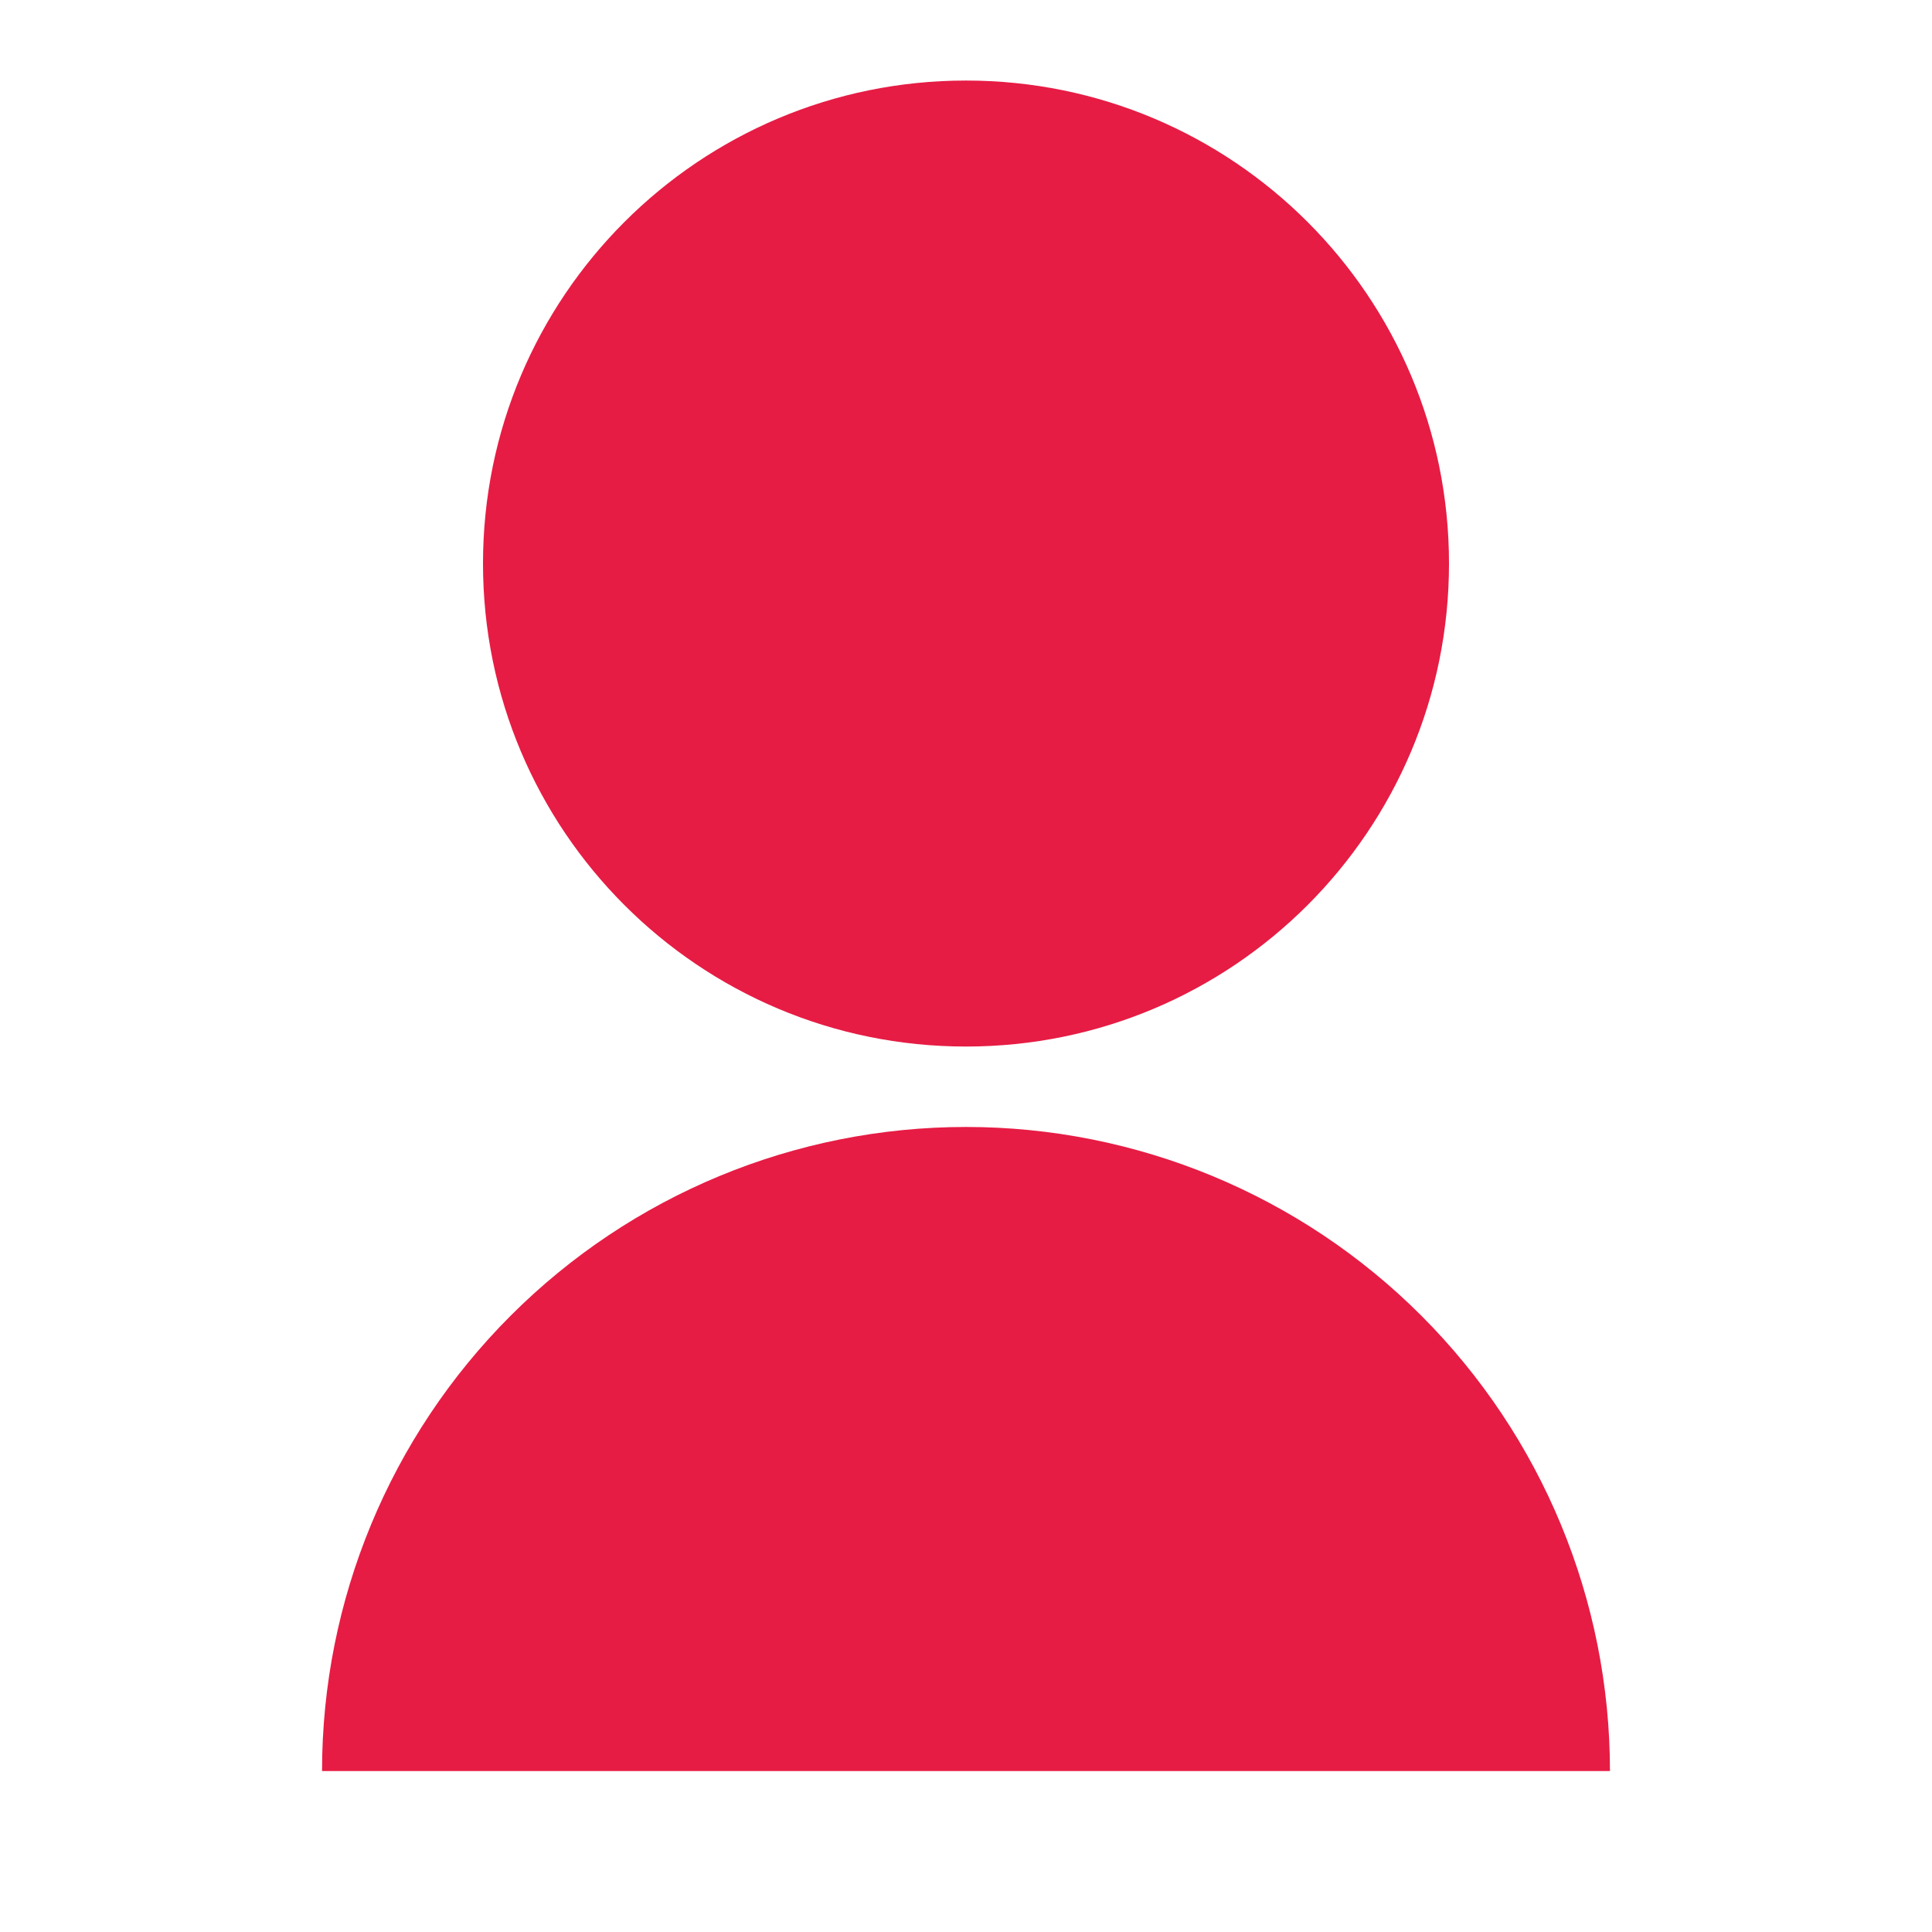
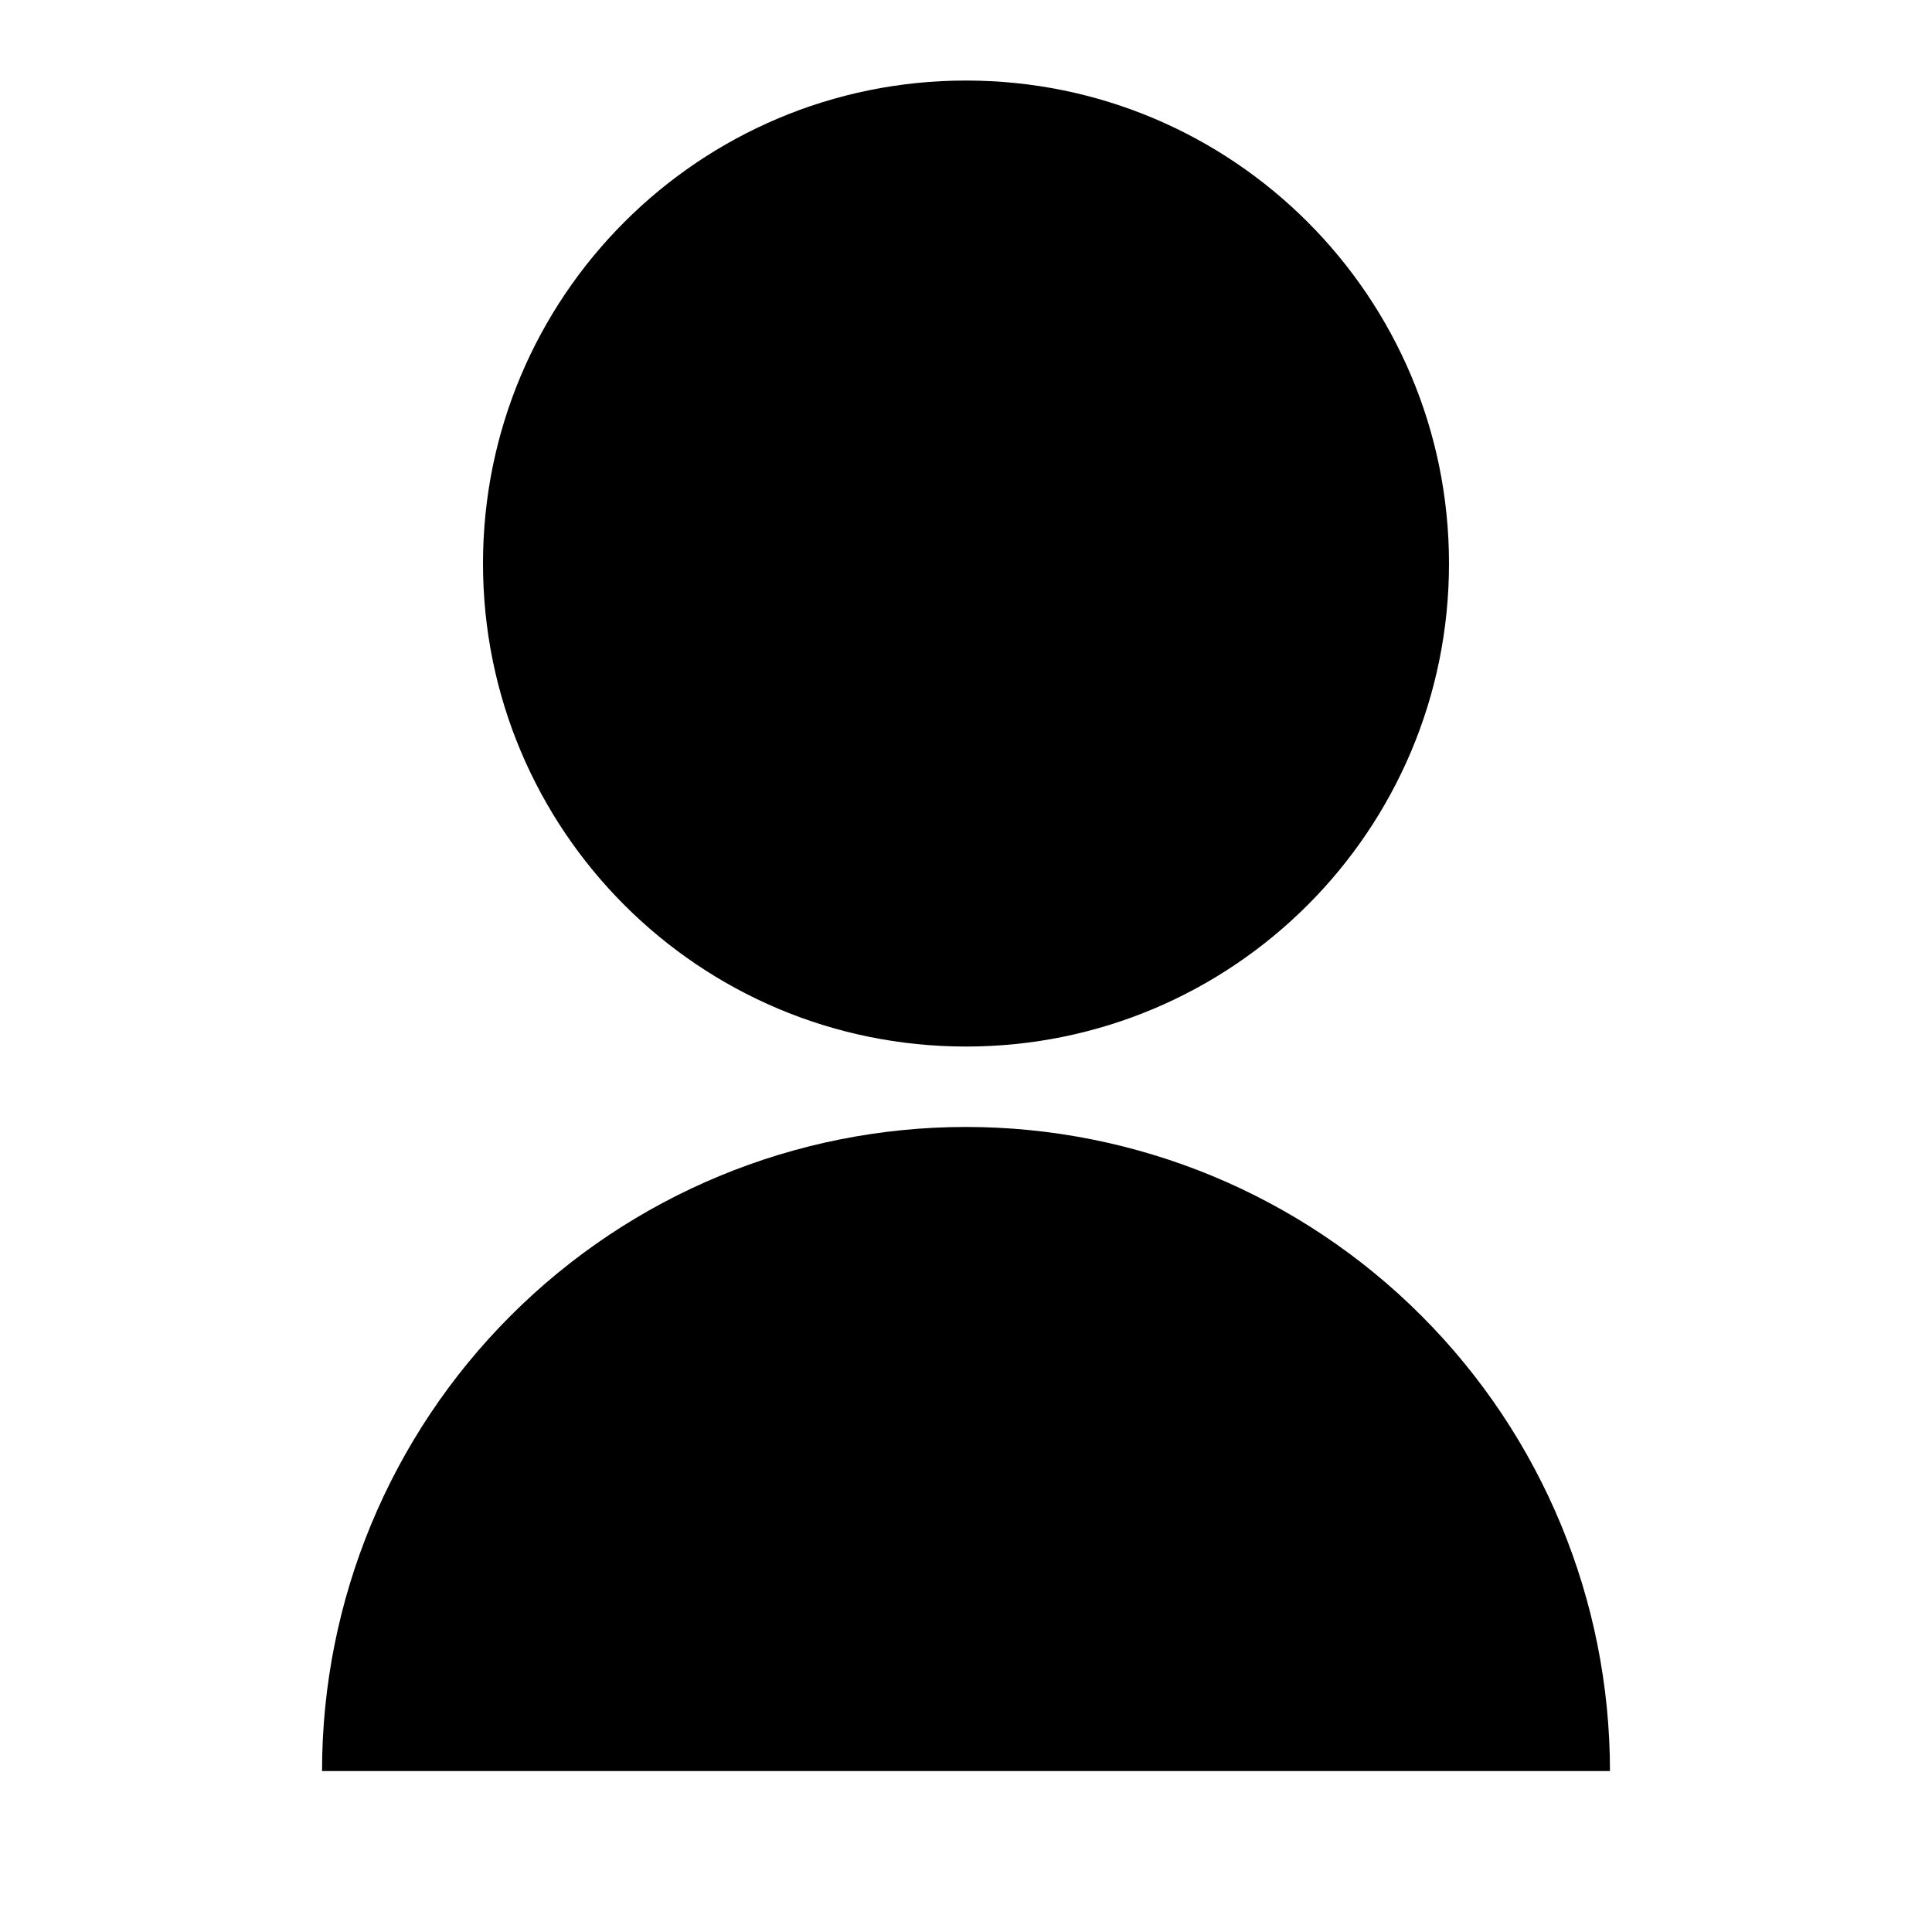
- <svg xmlns="http://www.w3.org/2000/svg" width="16" height="16" viewBox="0 0 16 16" fill="none">
-   <path d="M2.667 14.667C2.667 13.252 3.229 11.896 4.229 10.896C5.229 9.895 6.585 9.333 8 9.333C9.414 9.333 10.771 9.895 11.771 10.896C12.771 11.896 13.333 13.252 13.333 14.667H2.667ZM8 8.667C5.79 8.667 4 6.877 4 4.667C4 2.457 5.79 0.667 8 0.667C10.21 0.667 12 2.457 12 4.667C12 6.877 10.21 8.667 8 8.667Z" fill="#E61C44" />
+ <svg xmlns="http://www.w3.org/2000/svg" width="16" height="16" viewBox="0 0 16 16">
+   <path d="M2.667 14.667C2.667 13.252 3.229 11.896 4.229 10.896C5.229 9.895 6.585 9.333 8 9.333C9.414 9.333 10.771 9.895 11.771 10.896C12.771 11.896 13.333 13.252 13.333 14.667H2.667ZM8 8.667C5.79 8.667 4 6.877 4 4.667C4 2.457 5.79 0.667 8 0.667C10.21 0.667 12 2.457 12 4.667C12 6.877 10.21 8.667 8 8.667Z" />
</svg>
